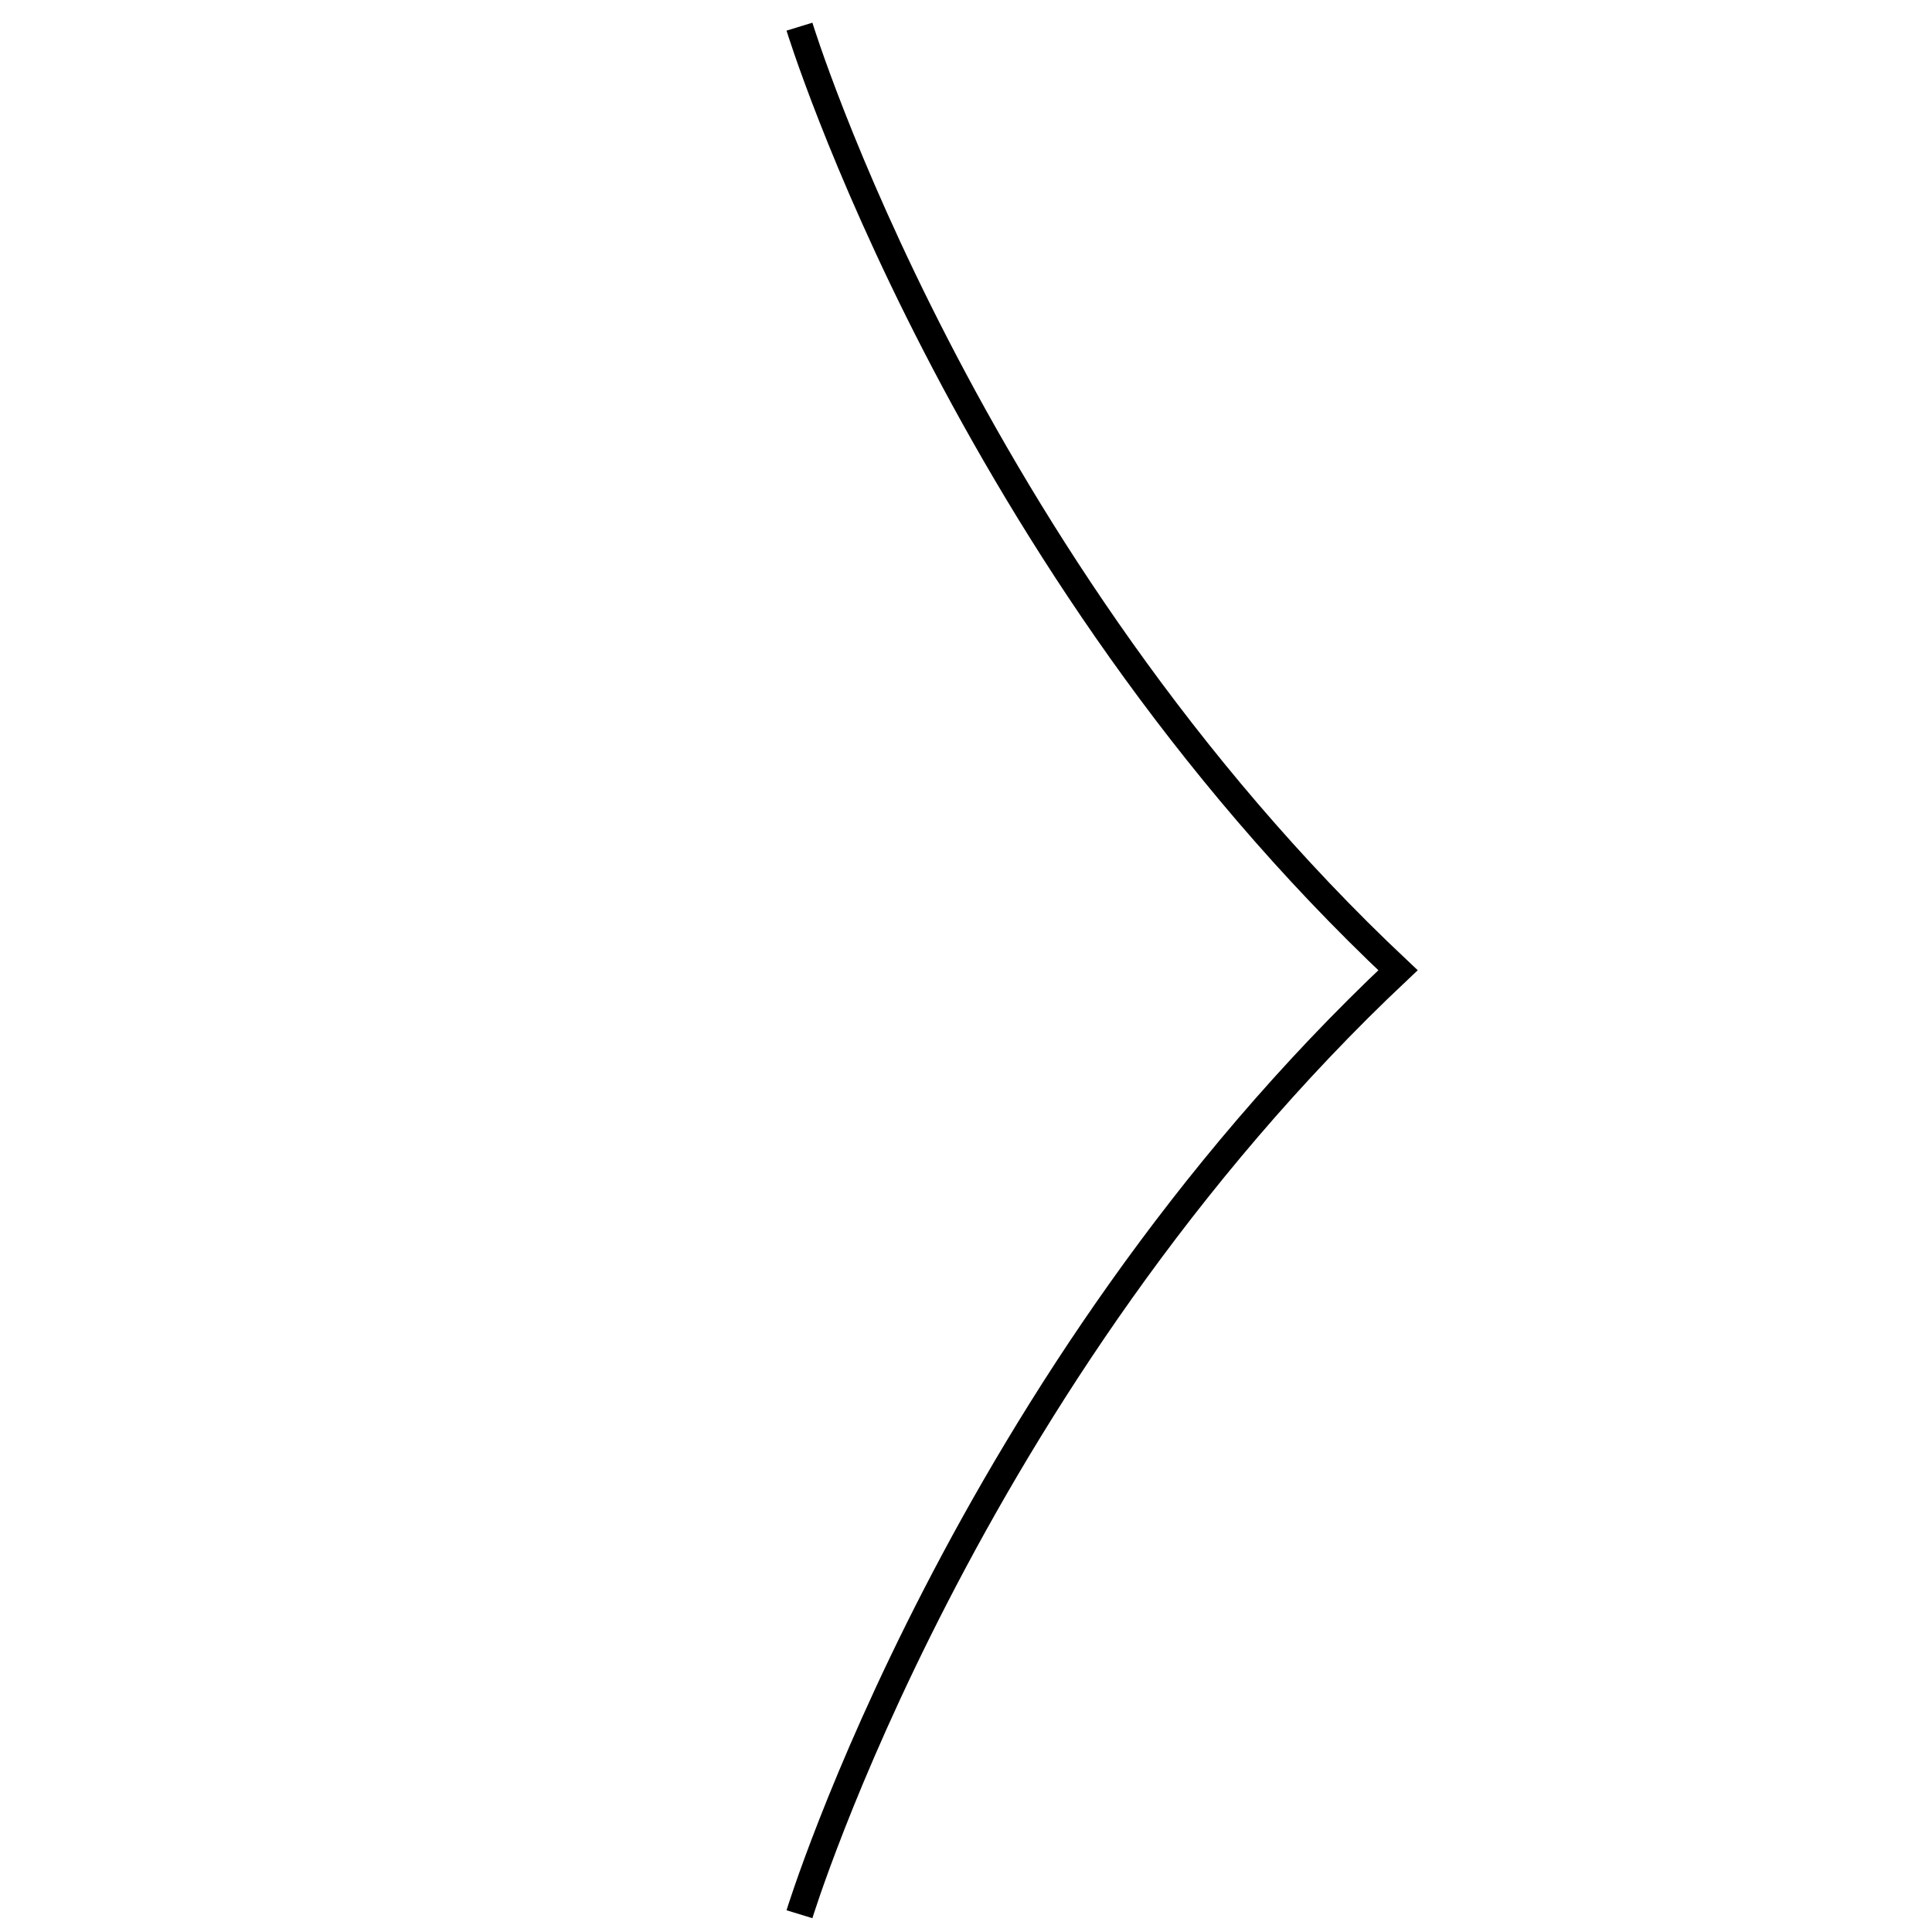
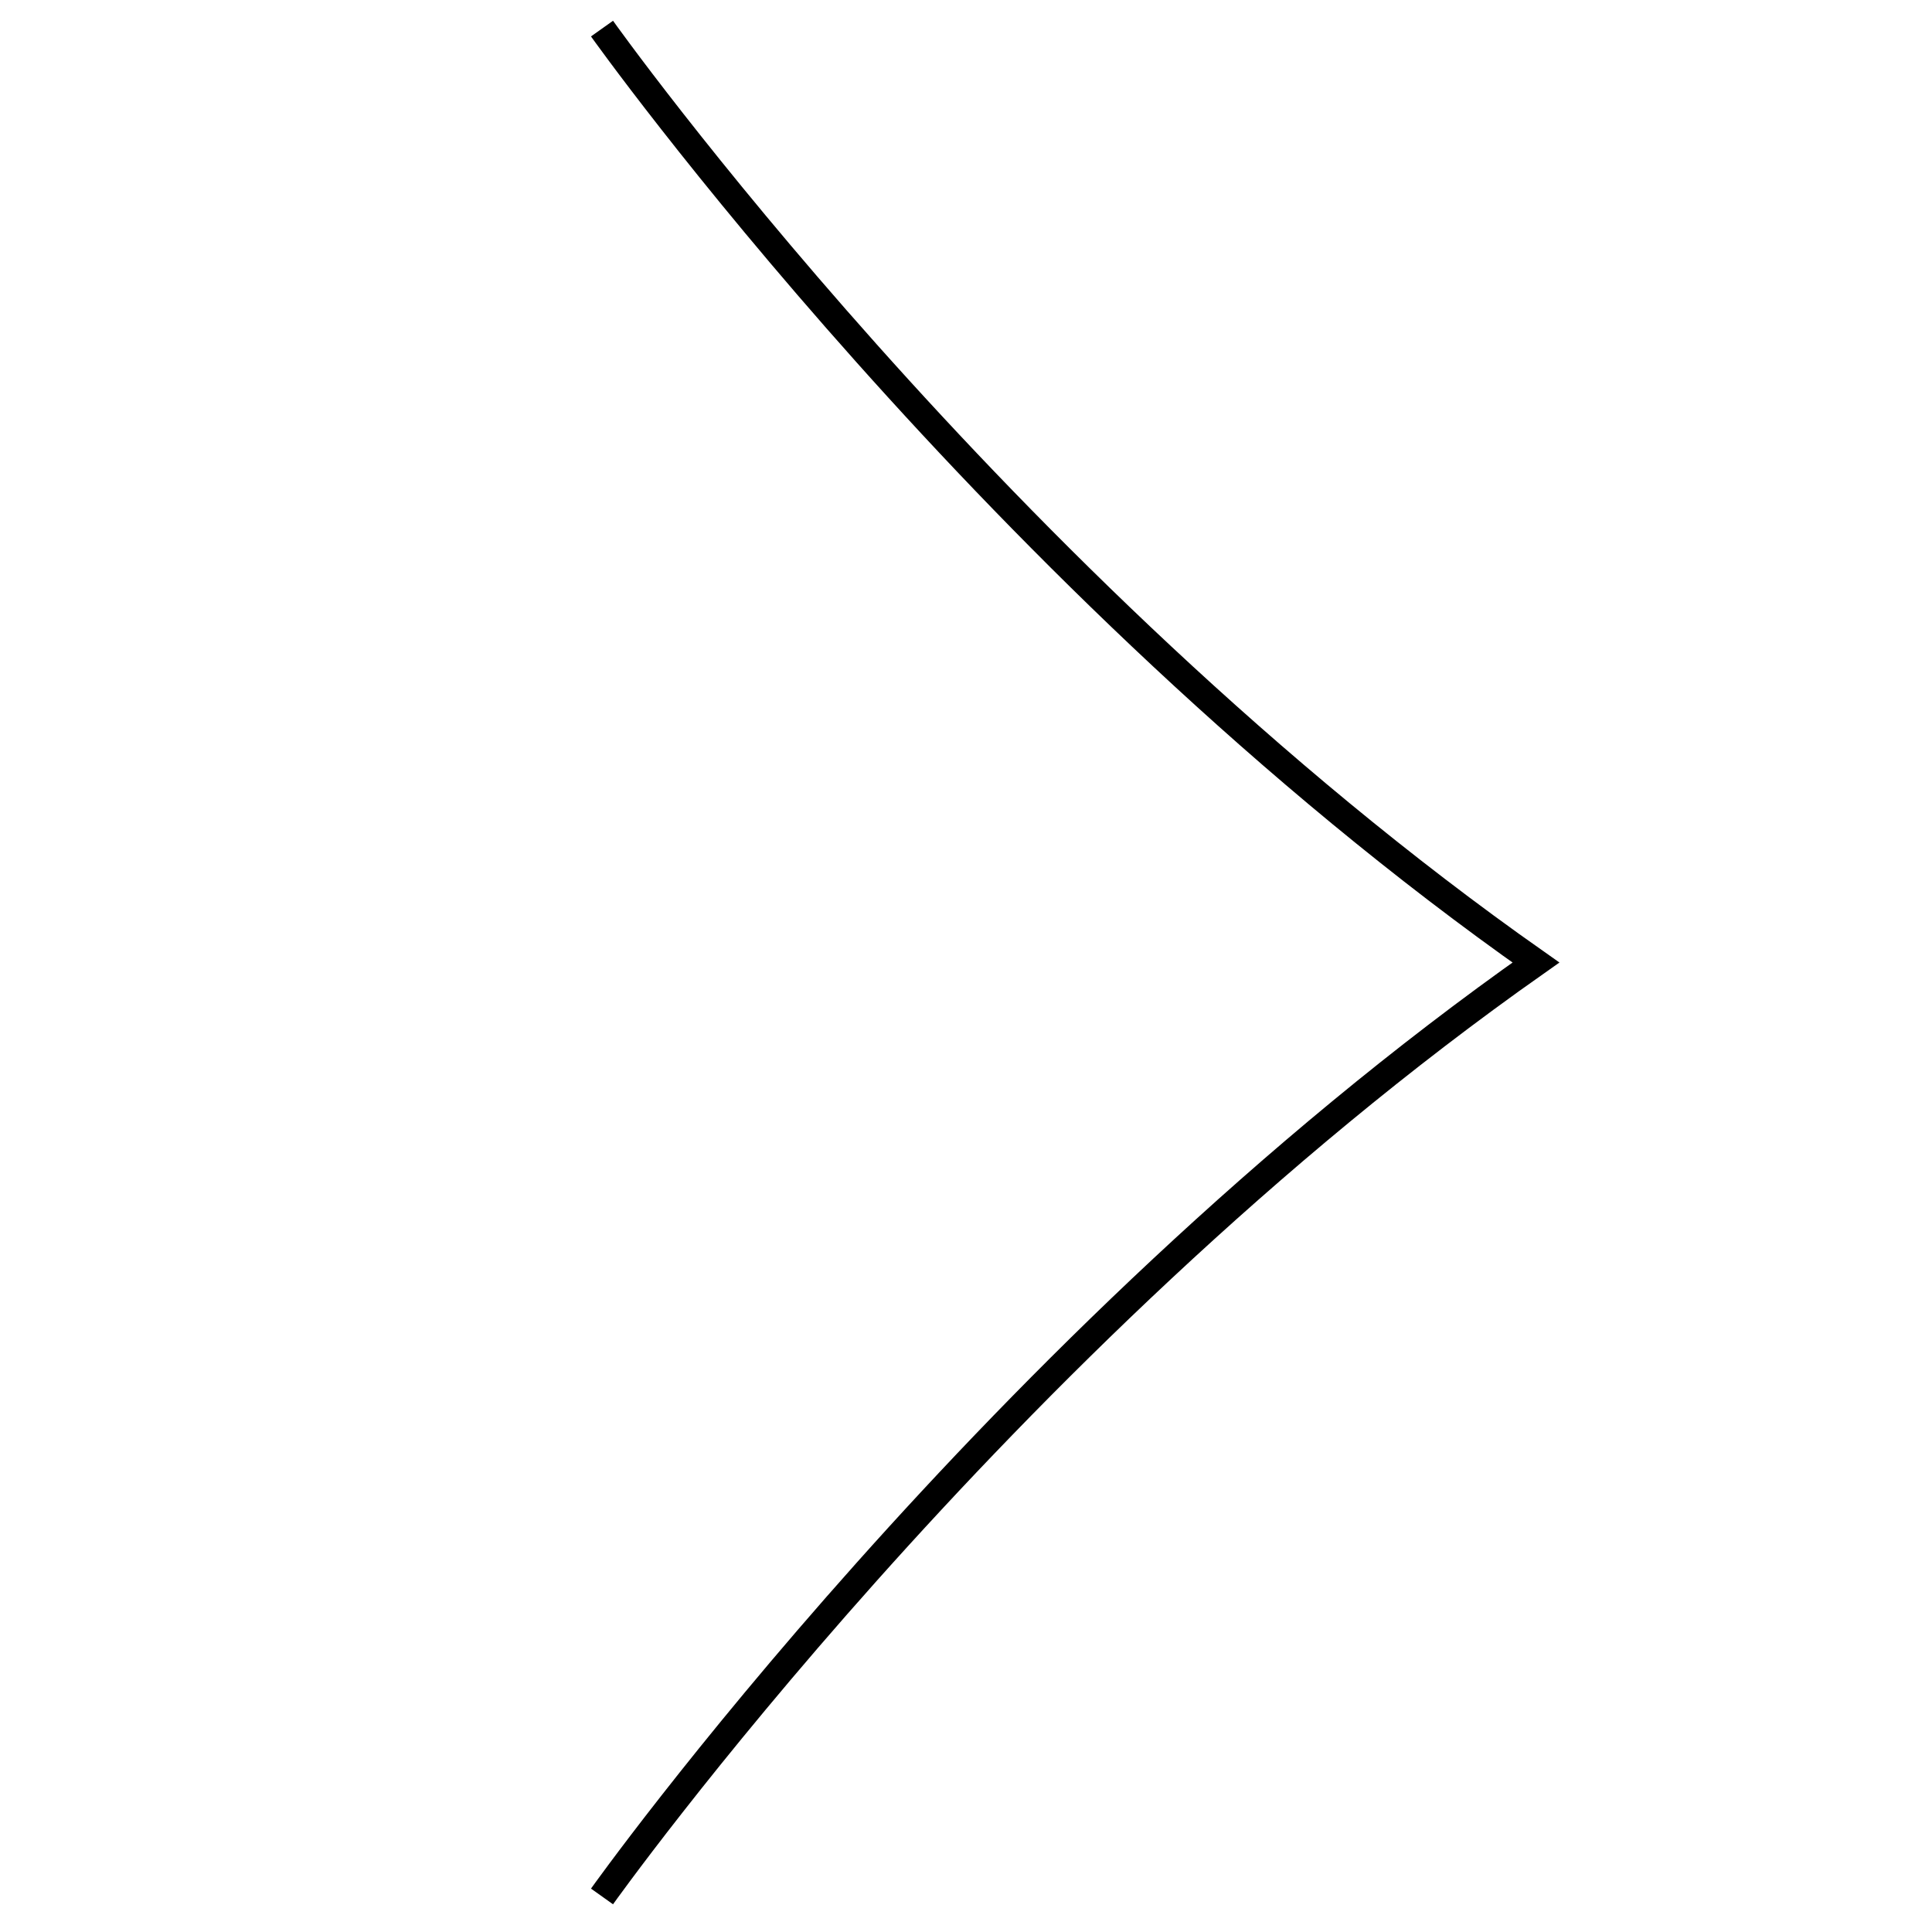
<svg xmlns="http://www.w3.org/2000/svg" version="1.1" id="Ebene_1" x="0px" y="0px" viewBox="0 0 50 50" style="enable-background:new 0 0 50 50;" xml:space="preserve">
-   <style type="text/css">
+   <defs id="defs28" />
+   <style type="text/css" id="style21">
	.st0{fill:none;stroke:#000000;stroke-width:0.65;stroke-miterlimit:10;}
	.st1{fill:none;stroke:#000000;stroke-width:0.7;stroke-miterlimit:10;}
</style>
-   <path class="st1" d="M20.69,49.54c0,0,4.25-13.85,15.49-24.43C24.94,14.54,20.69,0.69,20.69,0.69" />
+   <path class="st1" d="m 15.58,0.74 c 0,0 10.2,14.35 24.17,24.17 -13.97,9.83 -24.17,24.17 -24.17,24.17" id="path23" />
</svg>
